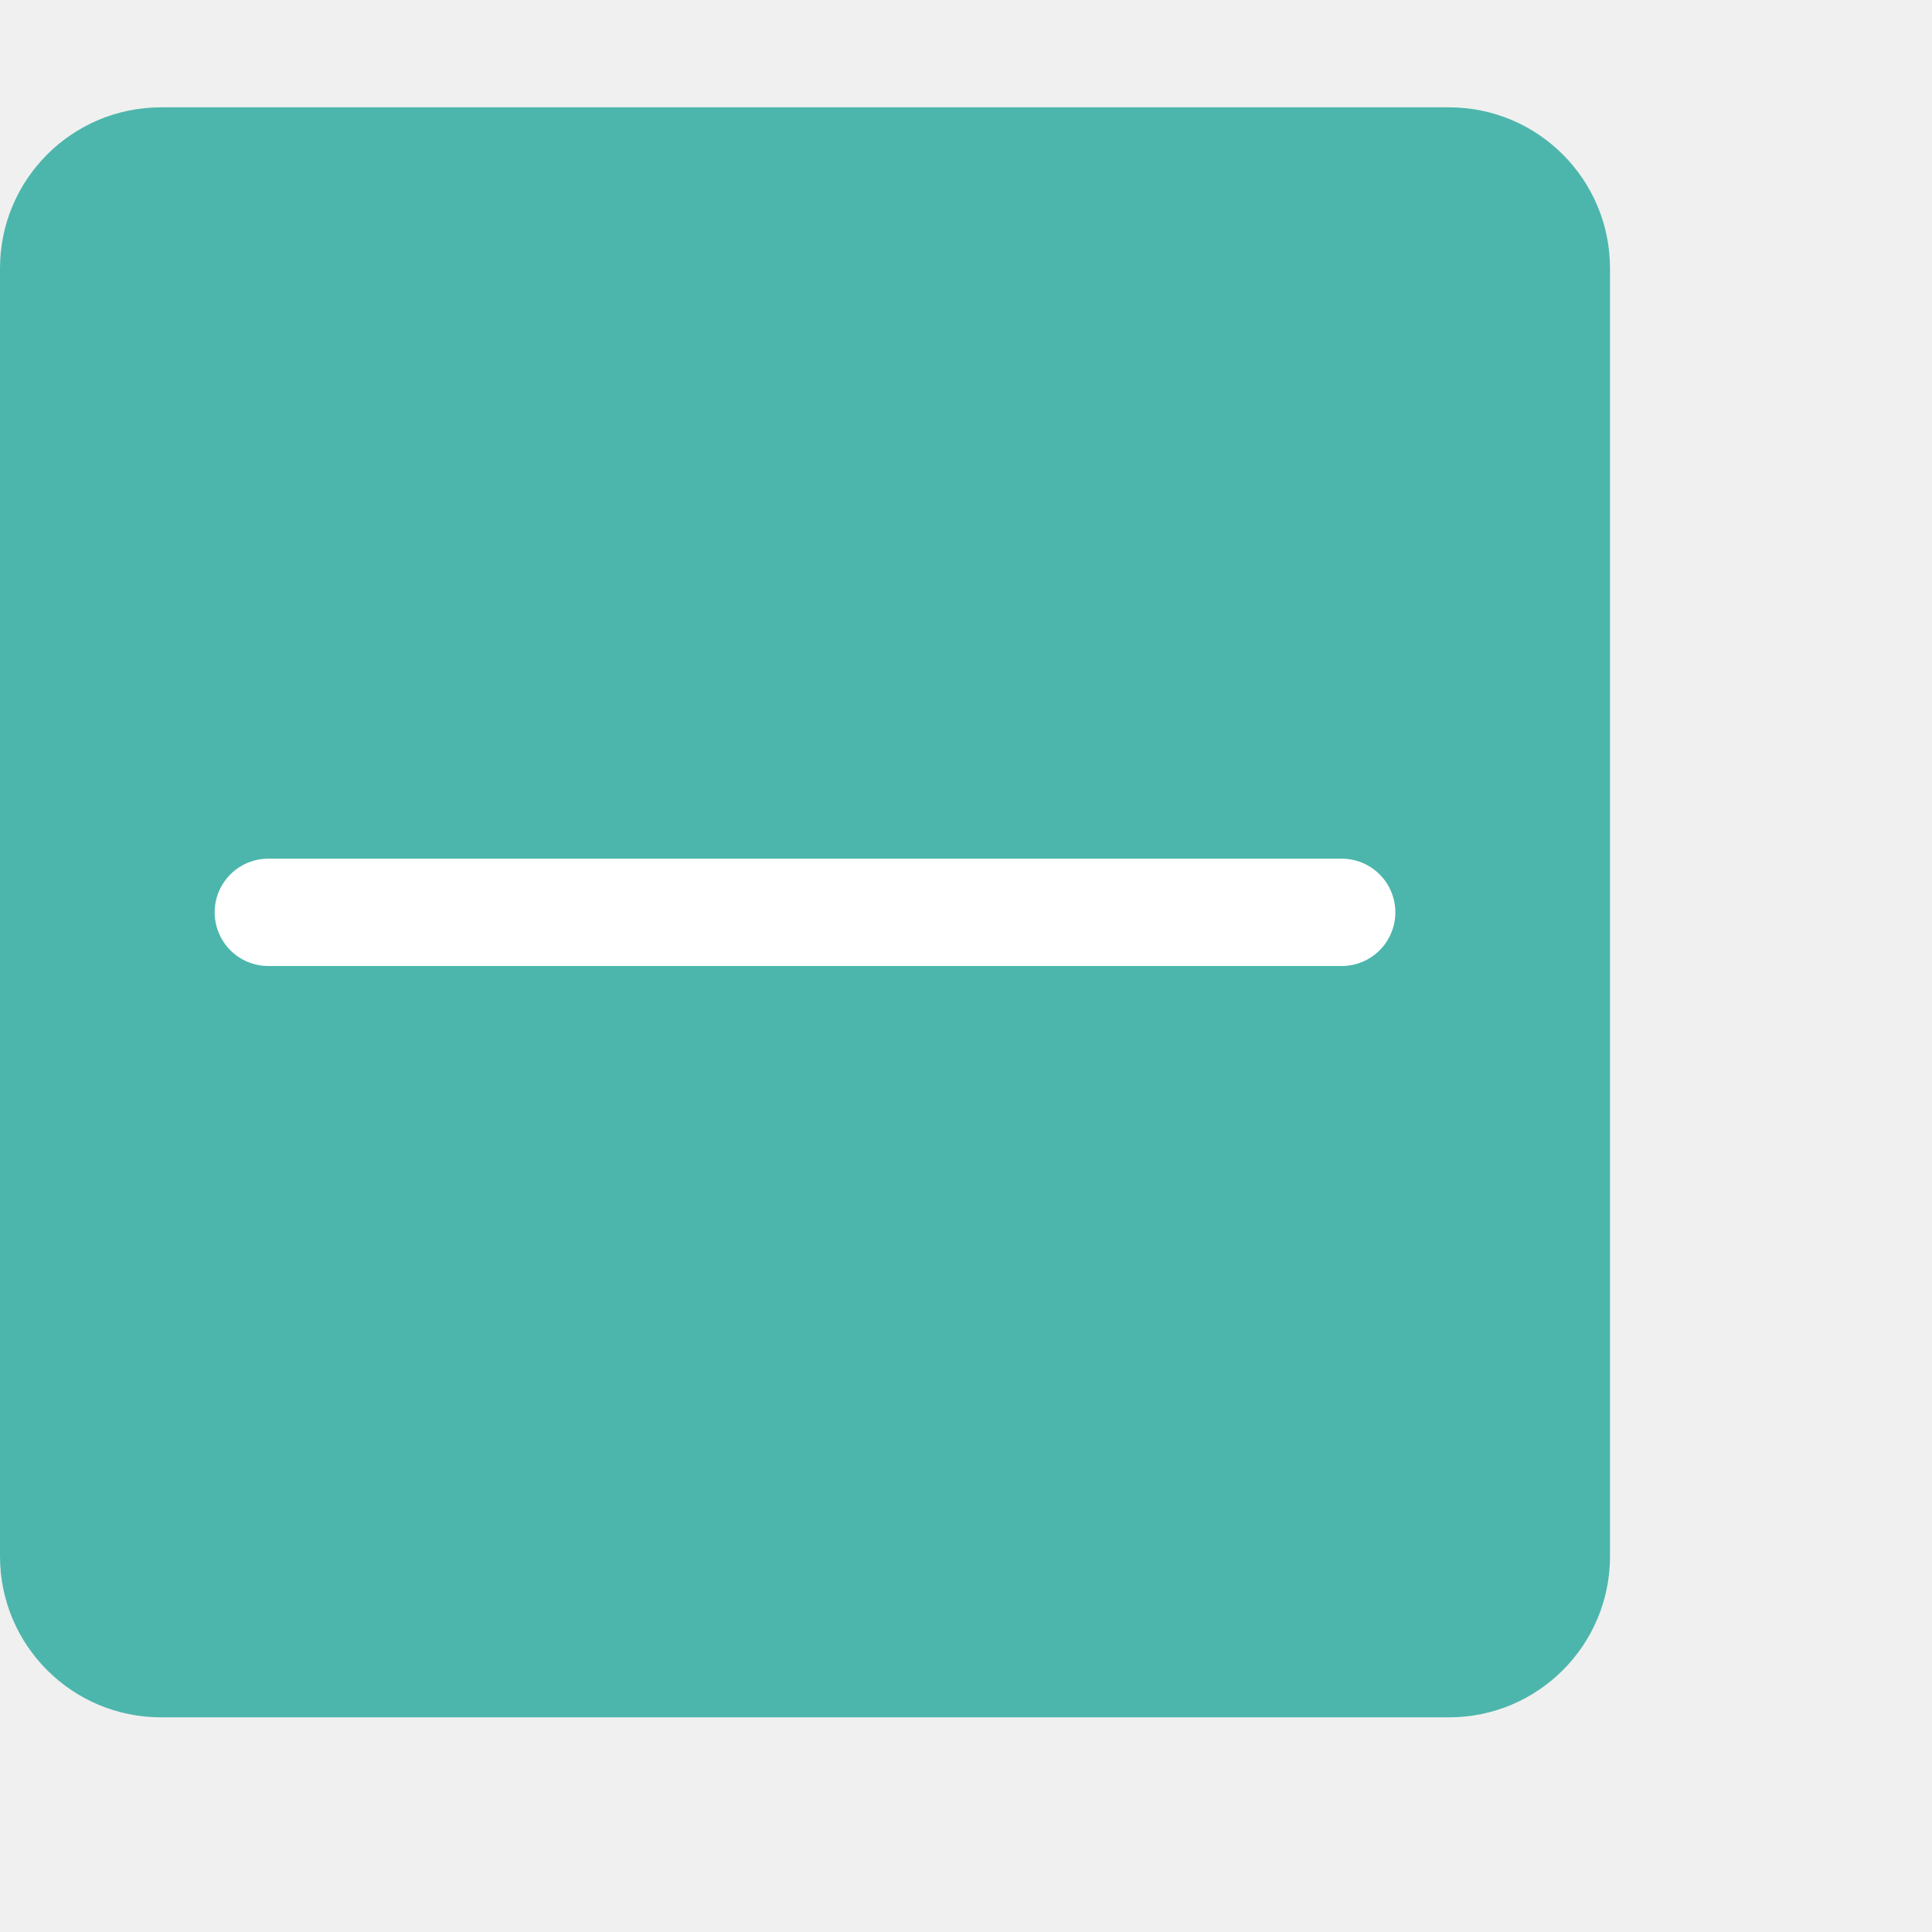
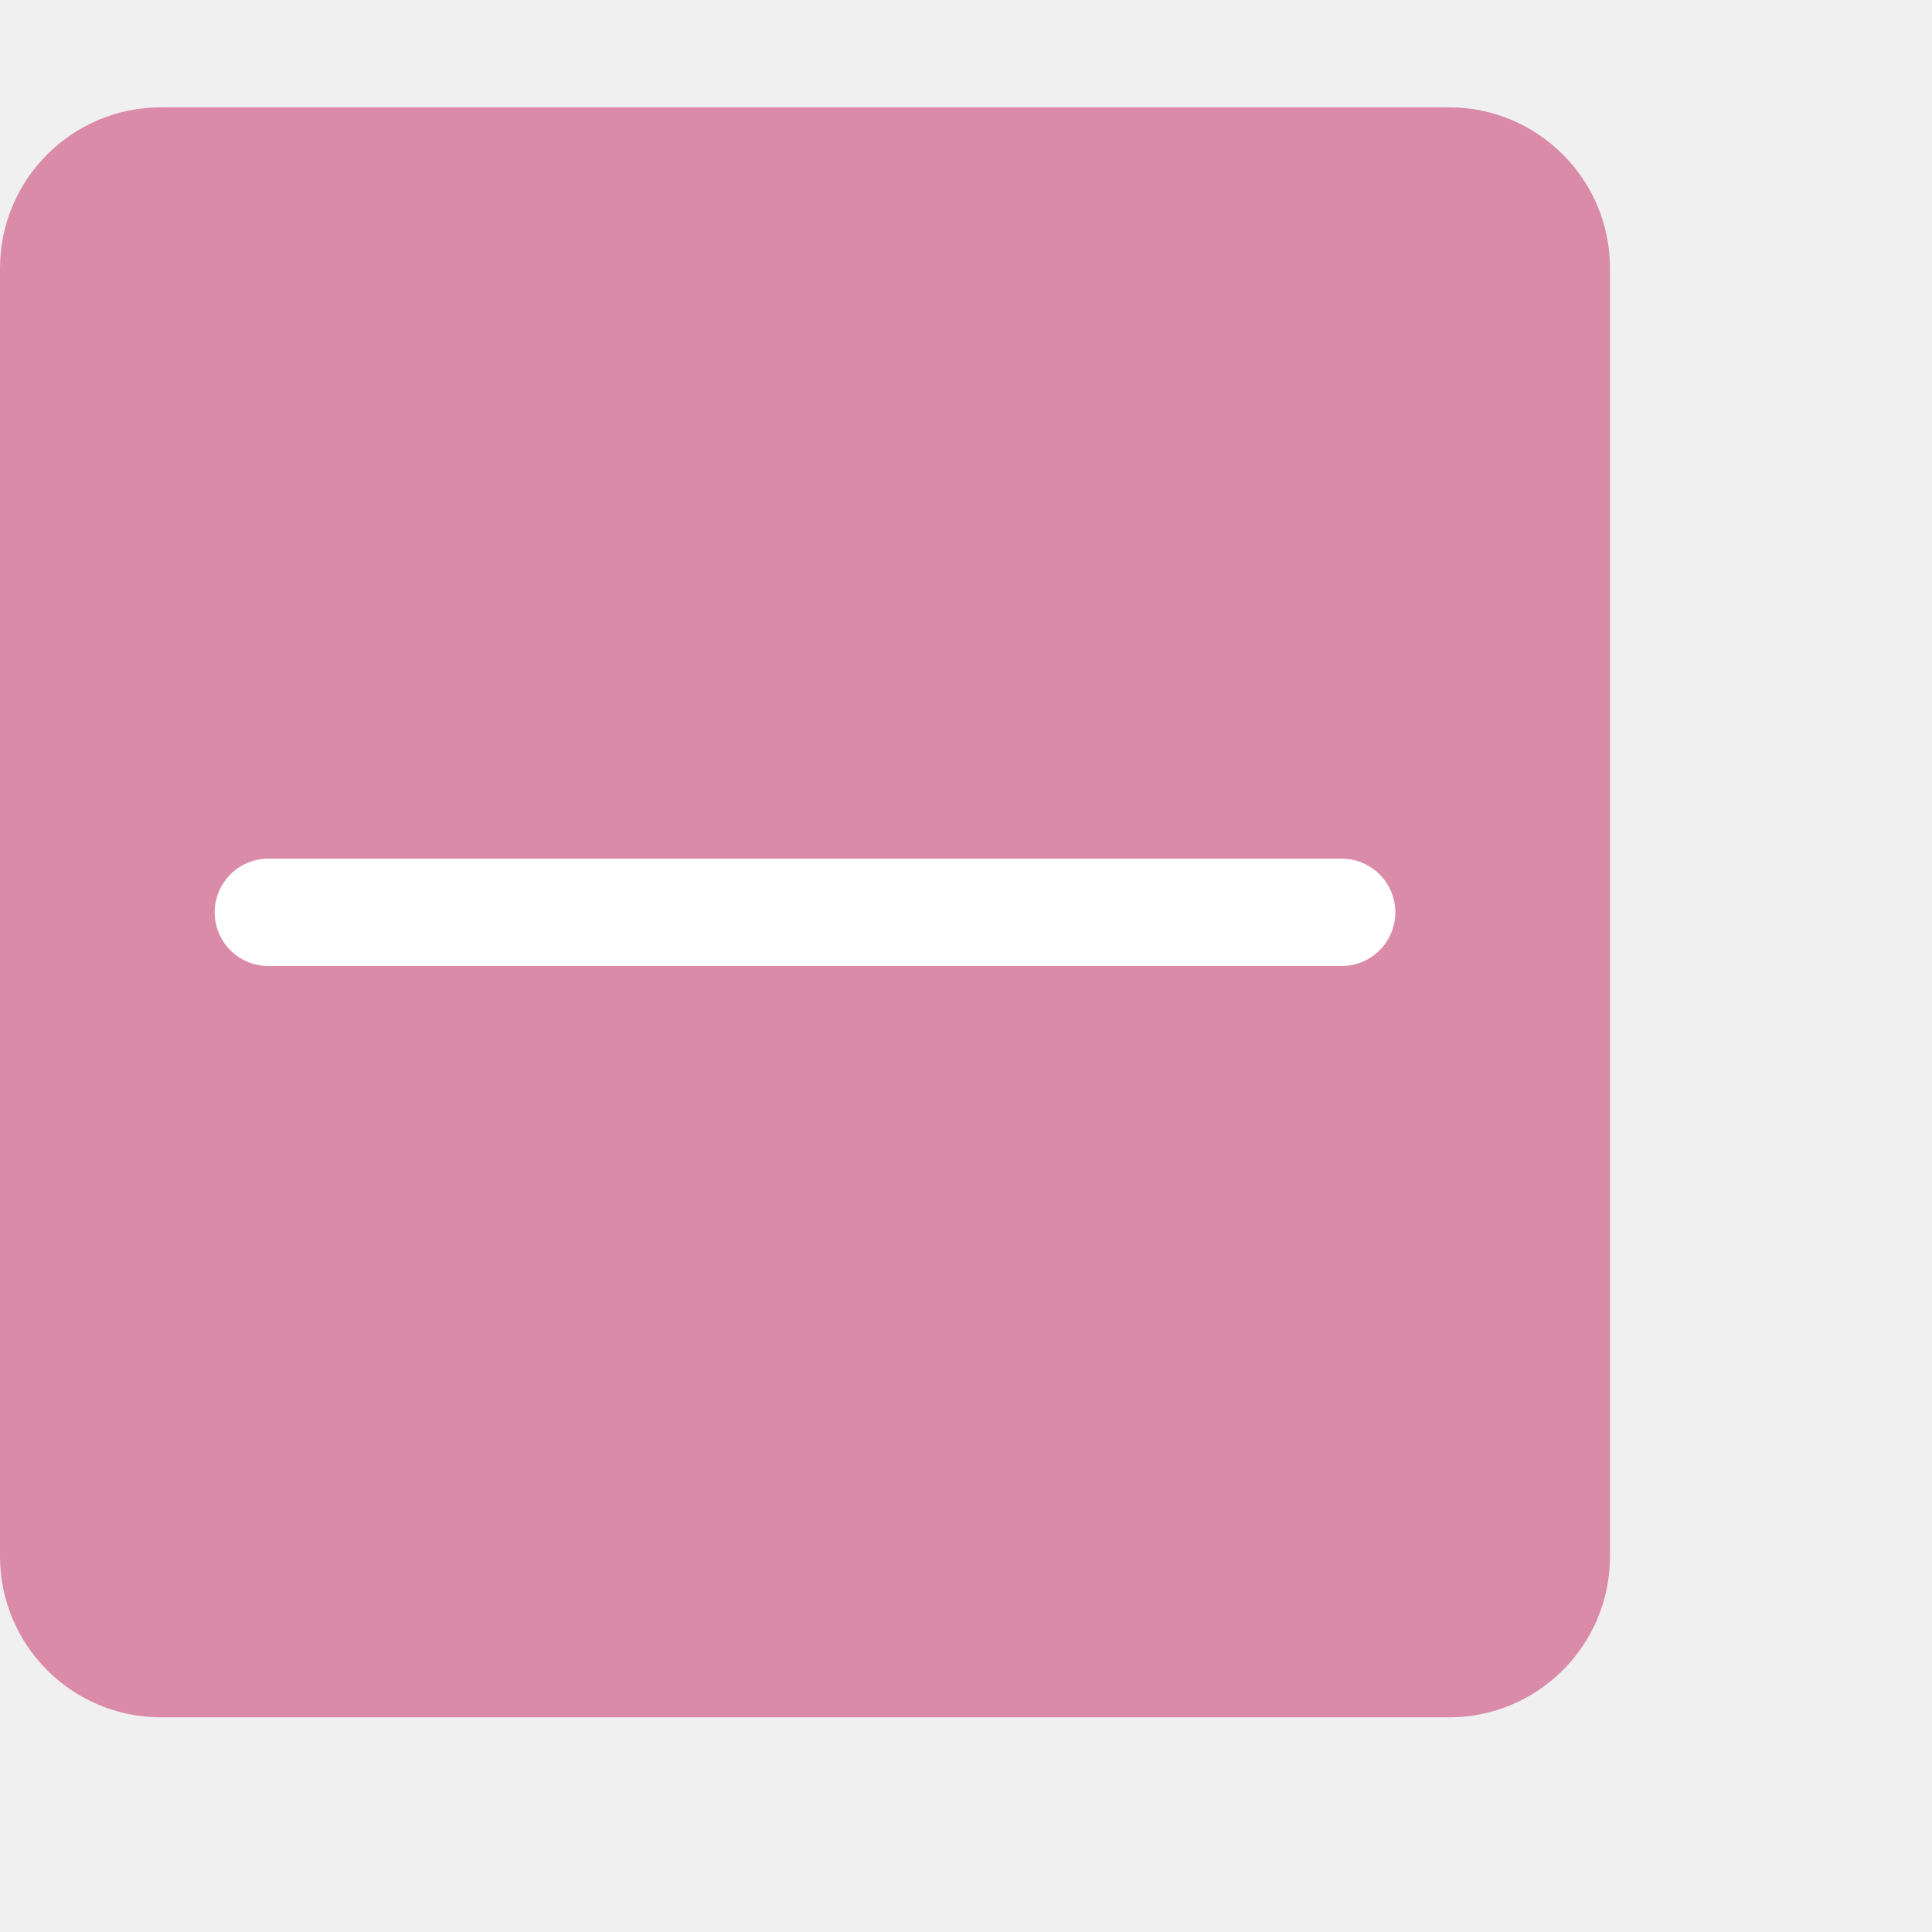
<svg xmlns="http://www.w3.org/2000/svg" width="18" height="18" viewBox="0 0 18 18">
-   <rect x="0" y="1" width="15" height="15" rx="1.5" style="fill:#4db6ac" />
+   <rect x="0" y="1" width="15" height="15" rx="1.5" style="fill:#D98BA8" />
  <line x1="2.5" y1="8.5" x2="12.5" y2="8.5" style="fill:none;stroke:#fff;stroke-linecap:round;stroke-linejoin:round" />
</svg>
